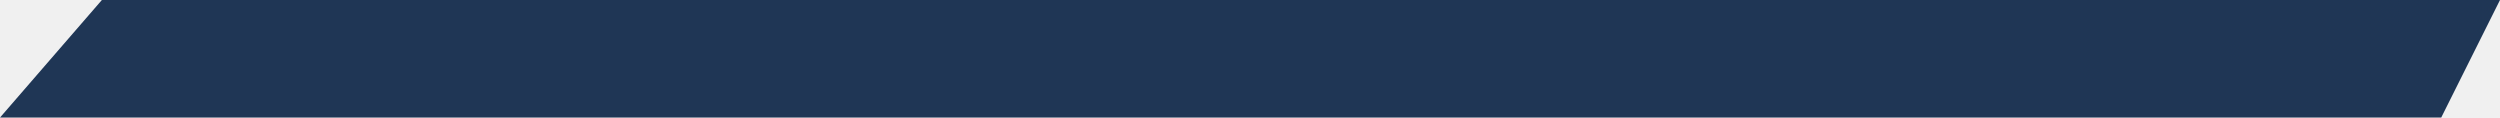
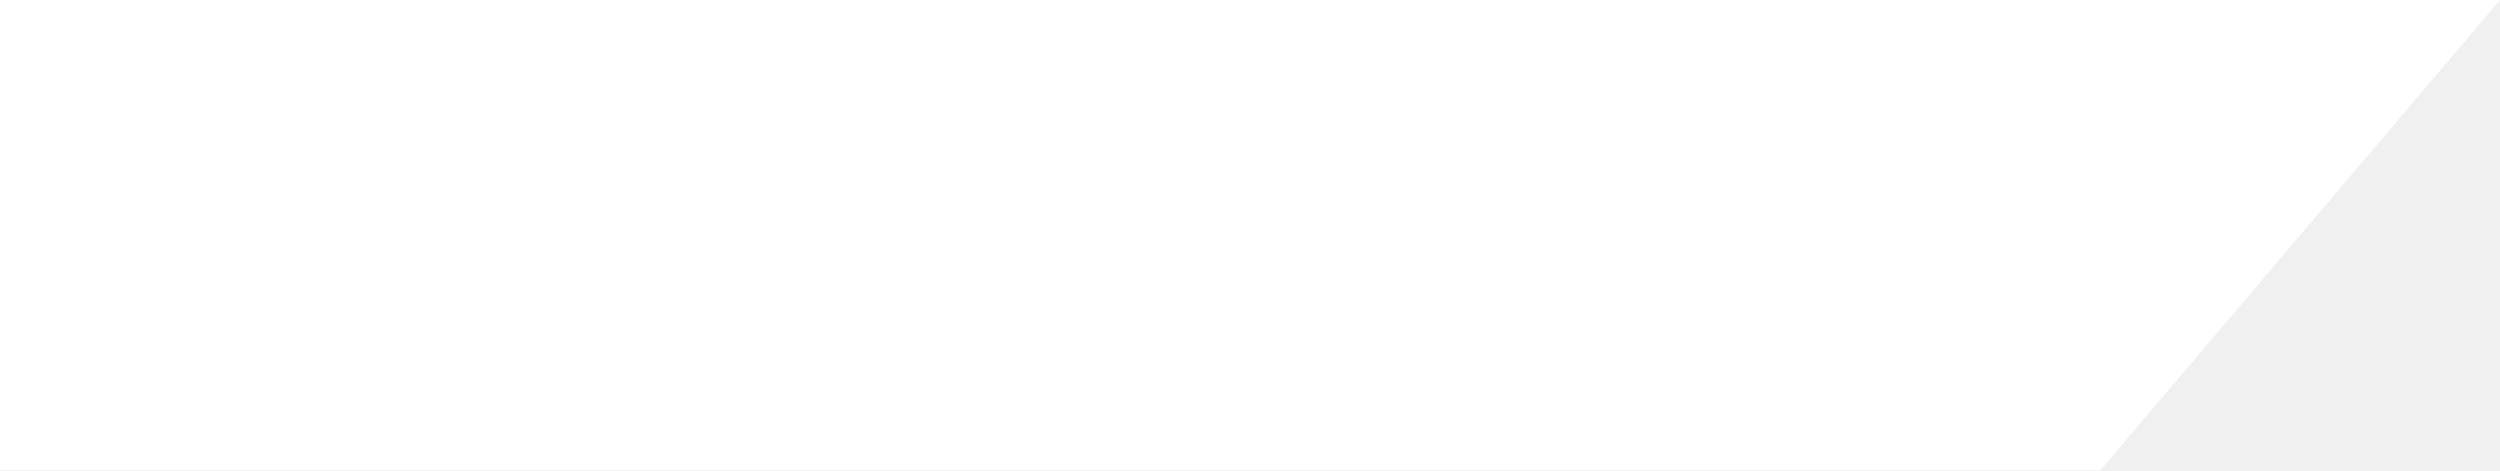
- <svg xmlns="http://www.w3.org/2000/svg" version="1.1" width="1276px" height="60px">
-   <g transform="matrix(1 0 0 1 -267 0 )">
-     <path d="M 0 60  L 52 0  L 1276 0  L 1246 60  L 0 60  Z " fill-rule="nonzero" fill="#1f3655" stroke="none" transform="matrix(1 0 0 1 267 0 )" />
+ <svg xmlns="http://www.w3.org/2000/svg" version="1.1" width="319px" height="60px">
+   <g>
+     <path d="M 268 60  L 189.37 60  L 52.633 60  L 0 60  L 0 0  L 76.274 0  L 189.37 0  L 319 0  L 268 60  Z " fill-rule="nonzero" fill="#ffffff" stroke="none" />
  </g>
</svg>
